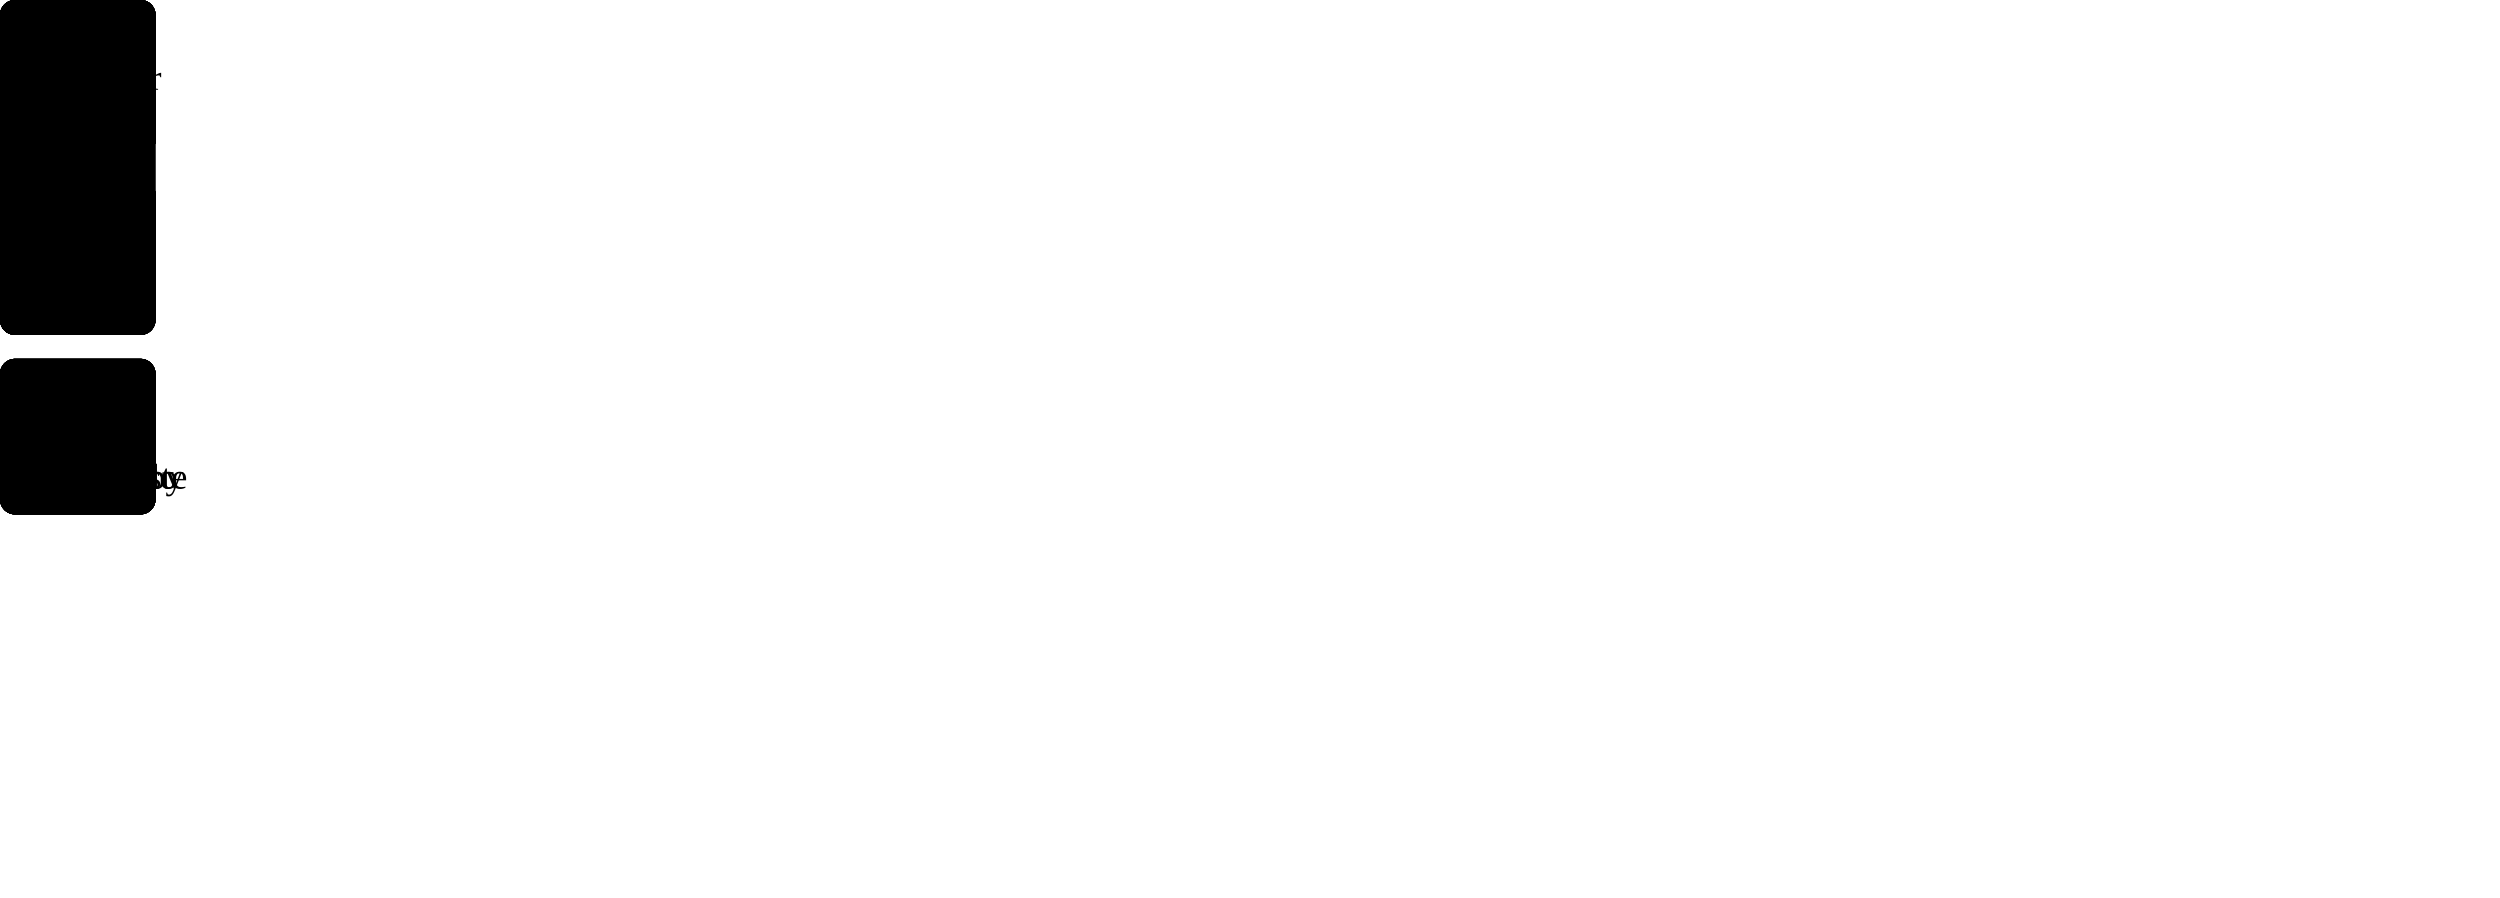
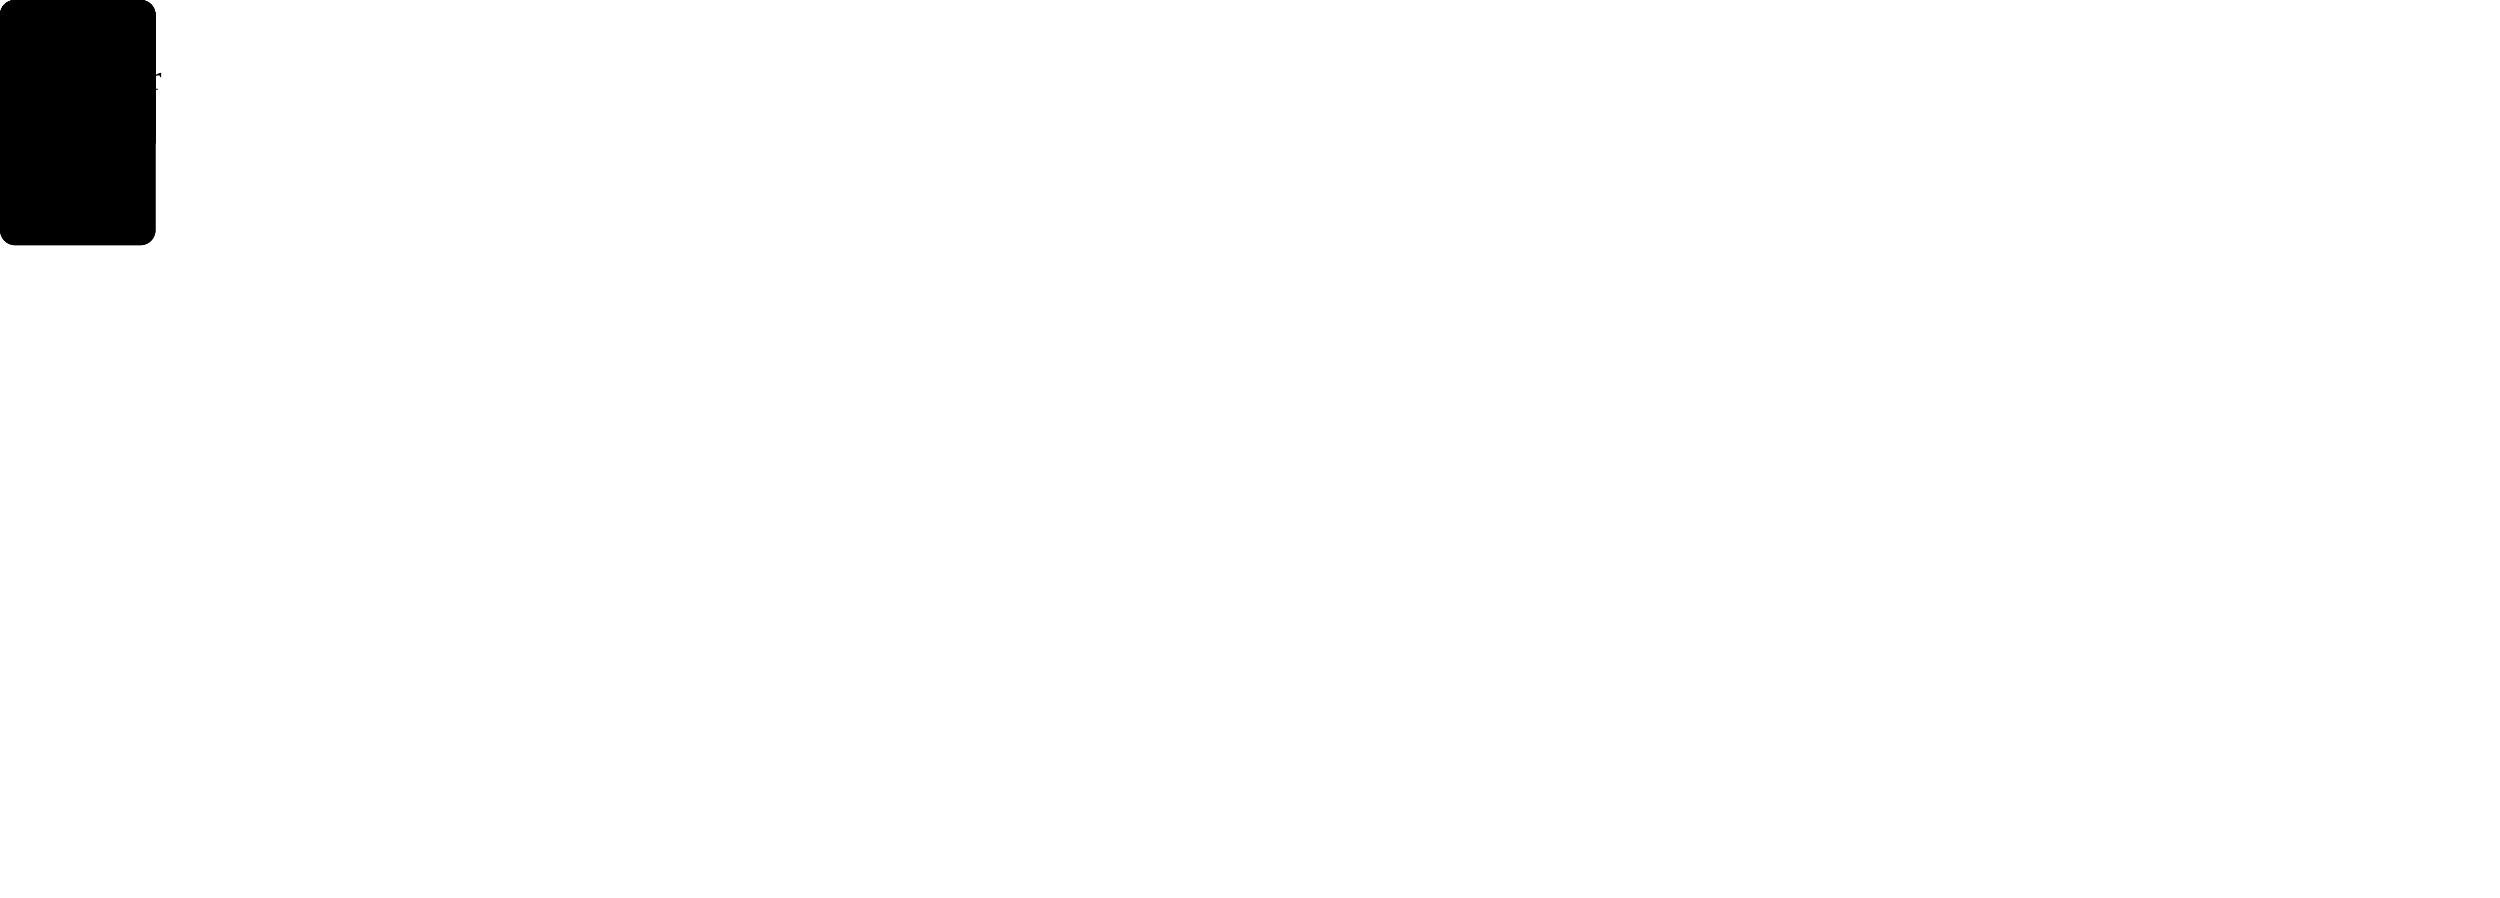
<svg xmlns="http://www.w3.org/2000/svg" viewBox="0 0 836 300">
  <style> {{ .style }} {{ .kb3x6 }} </style>

  {{ .defs }}

+   {{ .keys }}
+ 
  <g class="left">
-     <g class="col_L specialKey">
-       <g transform="translate(0 0)">
-         <rect width="52" height="52" rx="5" ry="5" />
-         <use x="26" y="30" href="#glyph_tab" />
-       </g>
-       <g transform="translate(0 60)">
-         <rect width="52" height="52" rx="5" ry="5" />
-         <use x="26" y="30" href="#glyph_caps" />
-       </g>
-       <g transform="translate(0 120)">
-         <rect width="52" height="52" rx="5" ry="5" />
-         <use x="26" y="30" href="#glyph_shift" />
-       </g>
-     </g>
-     <g class="col_1">
-       <g transform="translate(0 0)">
-         <rect width="52" height="52" rx="5" ry="5" />
-         <text x="12.8" y="20.6" class="level2">Q</text>
-         <text x="38.0" y="20.6" class="sym">^</text>
-         <use x="38.0" y="43.4" class="nav" href="#glyph_escape" />
-       </g>
-       <g transform="translate(0 60)">
-         <rect width="52" height="52" rx="5" ry="5" />
-         <text x="12.8" y="20.6" class="level2">A</text>
-         <text x="38.0" y="20.6" class="sym">{</text>
-         <text x="38.0" y="43.4" class="nav shortcut">all</text>
-       </g>
-       <g transform="translate(0 120)">
-         <rect width="52" height="52" rx="5" ry="5" />
-         <text x="12.8" y="20.6" class="level2">Z</text>
-         <text x="38.0" y="20.6" class="sym">~</text>
-         <text x="38.0" y="43.4" class="nav shortcut">cut</text>
-       </g>
-     </g>
-     <g class="col_2">
-       <g transform="translate(0 0)">
-         <rect width="52" height="52" rx="5" ry="5" />
-         <text x="12.8" y="20.6" class="level2">C</text>
-         <text x="38.0" y="20.6" class="sym">&lt;</text>
-         <use x="38.0" y="43.4" class="nav" href="#glyph_home" />
-       </g>
-       <g transform="translate(0 60)">
-         <rect width="52" height="52" rx="5" ry="5" />
-         <text x="12.8" y="20.6" class="level2">S</text>
-         <text x="38.0" y="20.6" class="sym">(</text>
-         <use x="38.0" y="43.4" class="nav" href="#glyph_left" />
-       </g>
-       <g transform="translate(0 120)">
-         <rect width="52" height="52" rx="5" ry="5" />
-         <text x="12.8" y="20.6" class="level2">X</text>
-         <text x="38.0" y="20.6" class="sym">[</text>
-         <text x="38.0" y="43.4" class="nav shortcut">cut</text>
-       </g>
-     </g>
-     <g class="col_3">
-       <g transform="translate(0 0)">
-         <rect width="52" height="52" rx="5" ry="5" />
-         <text x="12.8" y="20.6" class="level2">O</text>
-         <text x="38.0" y="20.6" class="sym">&gt;</text>
-         <use x="38.0" y="43.4" class="nav" href="#glyph_up" />
-       </g>
-       <g transform="translate(0 60)">
-         <rect width="52" height="52" rx="5" ry="5" />
-         <text x="12.8" y="20.6" class="level2">E</text>
-         <text x="38.0" y="20.6" class="sym">)</text>
-         <use x="38.0" y="43.4" class="nav" href="#glyph_down" />
-       </g>
-       <g transform="translate(0 120)">
-         <rect width="52" height="52" rx="5" ry="5" />
-         <text x="12.8" y="43.4" class="level1">-</text>
-         <text x="12.8" y="20.6" class="level2">?</text>
-         <text x="38.0" y="20.6" class="sym">]</text>
-         <text x="38.0" y="43.4" class="nav shortcut">copy</text>
-       </g>
-     </g>
-     <g class="col_4">
-       <g transform="translate(0 0)">
-         <rect width="52" height="52" rx="5" ry="5" />
-         <text x="12.8" y="20.6" class="level2">P</text>
-         <text x="38.0" y="20.6" class="sym">$</text>
-         <use x="38.0" y="43.4" class="nav" href="#glyph_end" />
-       </g>
-       <g transform="translate(0 60)">
-         <rect width="52" height="52" rx="5" ry="5" />
-         <text x="12.8" y="20.6" class="level2">N</text>
-         <text x="38.0" y="20.6" class="sym">}</text>
-         <use x="38.0" y="43.4" class="nav" href="#glyph_right" />
-       </g>
-       <g transform="translate(0 120)">
-         <rect width="52" height="52" rx="5" ry="5" />
-         <text x="12.8" y="20.6" class="level2">V</text>
-         <text x="38.0" y="20.6" class="sym">_</text>
-         <text x="38.0" y="43.4" class="nav shortcut">paste</text>
-       </g>
-     </g>
-     <g class="col_5">
-       <g transform="translate(0 0)">
-         <rect width="52" height="52" rx="5" ry="5" />
-         <text x="12.8" y="20.6" class="level2">W</text>
-         <text x="38.0" y="20.6" class="sym">%</text>
-         <use x="38.0" y="43.4" class="nav" href="#glyph_pgup" />
-       </g>
-       <g transform="translate(0 60)">
-         <rect width="52" height="52" rx="5" ry="5" />
-         <text x="12.8" y="20.6" class="level2">F</text>
-         <text x="38.0" y="20.6" class="sym">=</text>
-         <use x="38.0" y="43.4" class="nav" href="#glyph_pgdown" />
-       </g>
-       <g transform="translate(0 120)">
-         <rect width="52" height="52" rx="5" ry="5" />
-         <text x="12.8" y="20.6" class="level2">B</text>
-         <text x="38.0" y="20.6" class="sym">#</text>
-         <text x="38.0" y="43.4" class="nav shortcut">redo</text>
-       </g>
-     </g>
    <g class="thb_3 specialKey">
      <g>
        <rect width="52" height="52" rx="5" ry="5" />
        <text x="26" y="30">Alt</text>
      </g>
    </g>
    <g class="thb_4 specialKey">
      <g>
        <rect width="52" height="52" rx="5" ry="5" />
        <text x="26" y="30">Ctrl</text>
      </g>
    </g>
    <g class="thb_5l specialKey">
      <g>
        <rect width="52" height="82" rx="5" ry="5" />
        <text x="26" y="45">Cmd</text>
      </g>
    </g>
  </g>
  <g class="right">
-     <g class="col_6">
-       <g transform="translate(0 0)">
-         <rect width="52" height="52" rx="5" ry="5" />
-         <text x="12.8" y="20.6" class="level2">J</text>
-         <text x="38.0" y="20.6" class="sym">@</text>
-         <text x="38.0" y="43.4" class="nav" />
-       </g>
-       <g transform="translate(0 60)">
-         <rect width="52" height="52" rx="5" ry="5" />
-         <text x="12.8" y="20.6" class="level2">L</text>
-         <text x="38.0" y="20.6" class="sym">\</text>
-         <text x="38.0" y="43.4" class="nav">-</text>
-       </g>
-       <g transform="translate(0 120)">
-         <rect width="52" height="52" rx="5" ry="5" />
-         <text x="12.8" y="43.4" class="level1">.</text>
-         <text x="12.8" y="20.6" class="level2">:</text>
-         <text x="38.0" y="20.6" class="sym">|</text>
-         <text x="38.0" y="43.4" class="nav">,</text>
-       </g>
-     </g>
-     <g class="col_7">
-       <g transform="translate(0 0)">
-         <rect width="52" height="52" rx="5" ry="5" />
-         <text x="12.8" y="20.6" class="level2">M</text>
-         <text x="38.0" y="20.6" class="sym">&amp;</text>
-         <text x="38.0" y="43.4" class="nav">7</text>
-       </g>
-       <g transform="translate(0 60)">
-         <rect width="52" height="52" rx="5" ry="5" />
-         <text x="12.8" y="20.6" class="level2">R</text>
-         <text x="38.0" y="20.6" class="sym">+</text>
-         <text x="38.0" y="43.4" class="nav">4</text>
-       </g>
-       <g transform="translate(0 120)">
-         <rect width="52" height="52" rx="5" ry="5" />
-         <text x="12.8" y="20.6" class="level2">H</text>
-         <text x="38.0" y="20.6" class="sym">!</text>
-         <text x="38.0" y="43.4" class="nav">1</text>
-       </g>
-     </g>
-     <g class="col_8">
-       <g transform="translate(0 0)">
-         <rect width="52" height="52" rx="5" ry="5" />
-         <text x="12.8" y="20.6" class="level2">D</text>
-         <text x="38.0" y="20.6" class="sym">*</text>
-         <text x="38.0" y="43.4" class="nav">8</text>
-       </g>
-       <g transform="translate(0 60)">
-         <rect width="52" height="52" rx="5" ry="5" />
-         <text x="12.8" y="20.6" class="level2">T</text>
-         <text x="38.0" y="20.6" class="sym">-</text>
-         <text x="38.0" y="43.4" class="nav">5</text>
-       </g>
-       <g transform="translate(0 120)">
-         <rect width="52" height="52" rx="5" ry="5" />
-         <text x="12.8" y="20.6" class="level2">G</text>
-         <text x="38.0" y="20.6" class="sym">;</text>
-         <text x="38.0" y="43.4" class="nav">2</text>
-       </g>
-     </g>
-     <g class="col_9">
-       <g transform="translate(0 0)">
-         <rect width="52" height="52" rx="5" ry="5" />
-         <text x="12.8" y="43.4" class="level1">★</text>
-         <text x="12.8" y="20.6" class="level2">!</text>
-         <text x="38.0" y="20.6" class="sym">'</text>
-         <text x="38.0" y="43.4" class="nav">9</text>
-       </g>
-       <g transform="translate(0 60)">
-         <rect width="52" height="52" rx="5" ry="5" />
-         <text x="12.8" y="20.6" class="level2">I</text>
-         <text x="38.0" y="20.6" class="sym">/</text>
-         <text x="38.0" y="43.4" class="nav">6</text>
-       </g>
-       <g transform="translate(0 120)">
-         <rect width="52" height="52" rx="5" ry="5" />
-         <text x="12.8" y="43.4" class="level1">,</text>
-         <text x="12.8" y="20.6" class="level2">;</text>
-         <text x="38.0" y="20.6" class="sym">:</text>
-         <text x="38.0" y="43.4" class="nav">3</text>
-       </g>
-     </g>
-     <g class="col_0">
-       <g transform="translate(0 0)">
-         <rect width="52" height="52" rx="5" ry="5" />
-         <text x="12.8" y="20.6" class="level2">Y</text>
-         <text x="38.0" y="20.6" class="sym">`</text>
-         <text x="38.0" y="43.4" class="nav">/</text>
-       </g>
-       <g transform="translate(0 60)">
-         <rect width="52" height="52" rx="5" ry="5" />
-         <text x="12.8" y="20.6" class="level2">U</text>
-         <text x="38.0" y="20.6" class="sym">"</text>
-         <text x="38.0" y="43.4" class="nav">0</text>
-       </g>
-       <g transform="translate(0 120)">
-         <rect width="52" height="52" rx="5" ry="5" />
-         <text x="12.8" y="20.6" class="level2">K</text>
-         <text x="38.0" y="20.6" class="sym">?</text>
-         <text x="38.0" y="43.4" class="nav">.</text>
-       </g>
-     </g>
-     <g class="col_R specialKey">
-       <g transform="translate(0 0)">
-         <rect width="52" height="52" rx="5" ry="5" />
-         <use x="26" y="30" href="#glyph_backspace" />
-       </g>
-       <g transform="translate(0 60)">
-         <rect width="52" height="52" rx="5" ry="5" />
-         <use x="26" y="30" href="#glyph_return" />
-       </g>
-       <g transform="translate(0 120)">
-         <rect width="52" height="52" rx="5" ry="5" />
-         <use x="26" y="30" href="#glyph_shift" />
-       </g>
-     </g>
    <g class="thb_6l specialKey nav">
      <g>
        <rect class="mod" width="52" height="82" rx="5" ry="5" />
        <text class="mod" x="26" y="45">Nav</text>
      </g>
    </g>
    <g class="thb_7 specialKey">
      <g>
        <rect width="52" height="52" rx="5" ry="5" />
        <text x="26" y="30">⎵</text>
      </g>
    </g>
    <g class="thb_8 specialKey sym">
      <g>
        <rect class="mod" width="52" height="52" rx="5" ry="5" />
        <text class="mod" x="26" y="30">AltGr</text>
      </g>
    </g>
  </g>
</svg>
